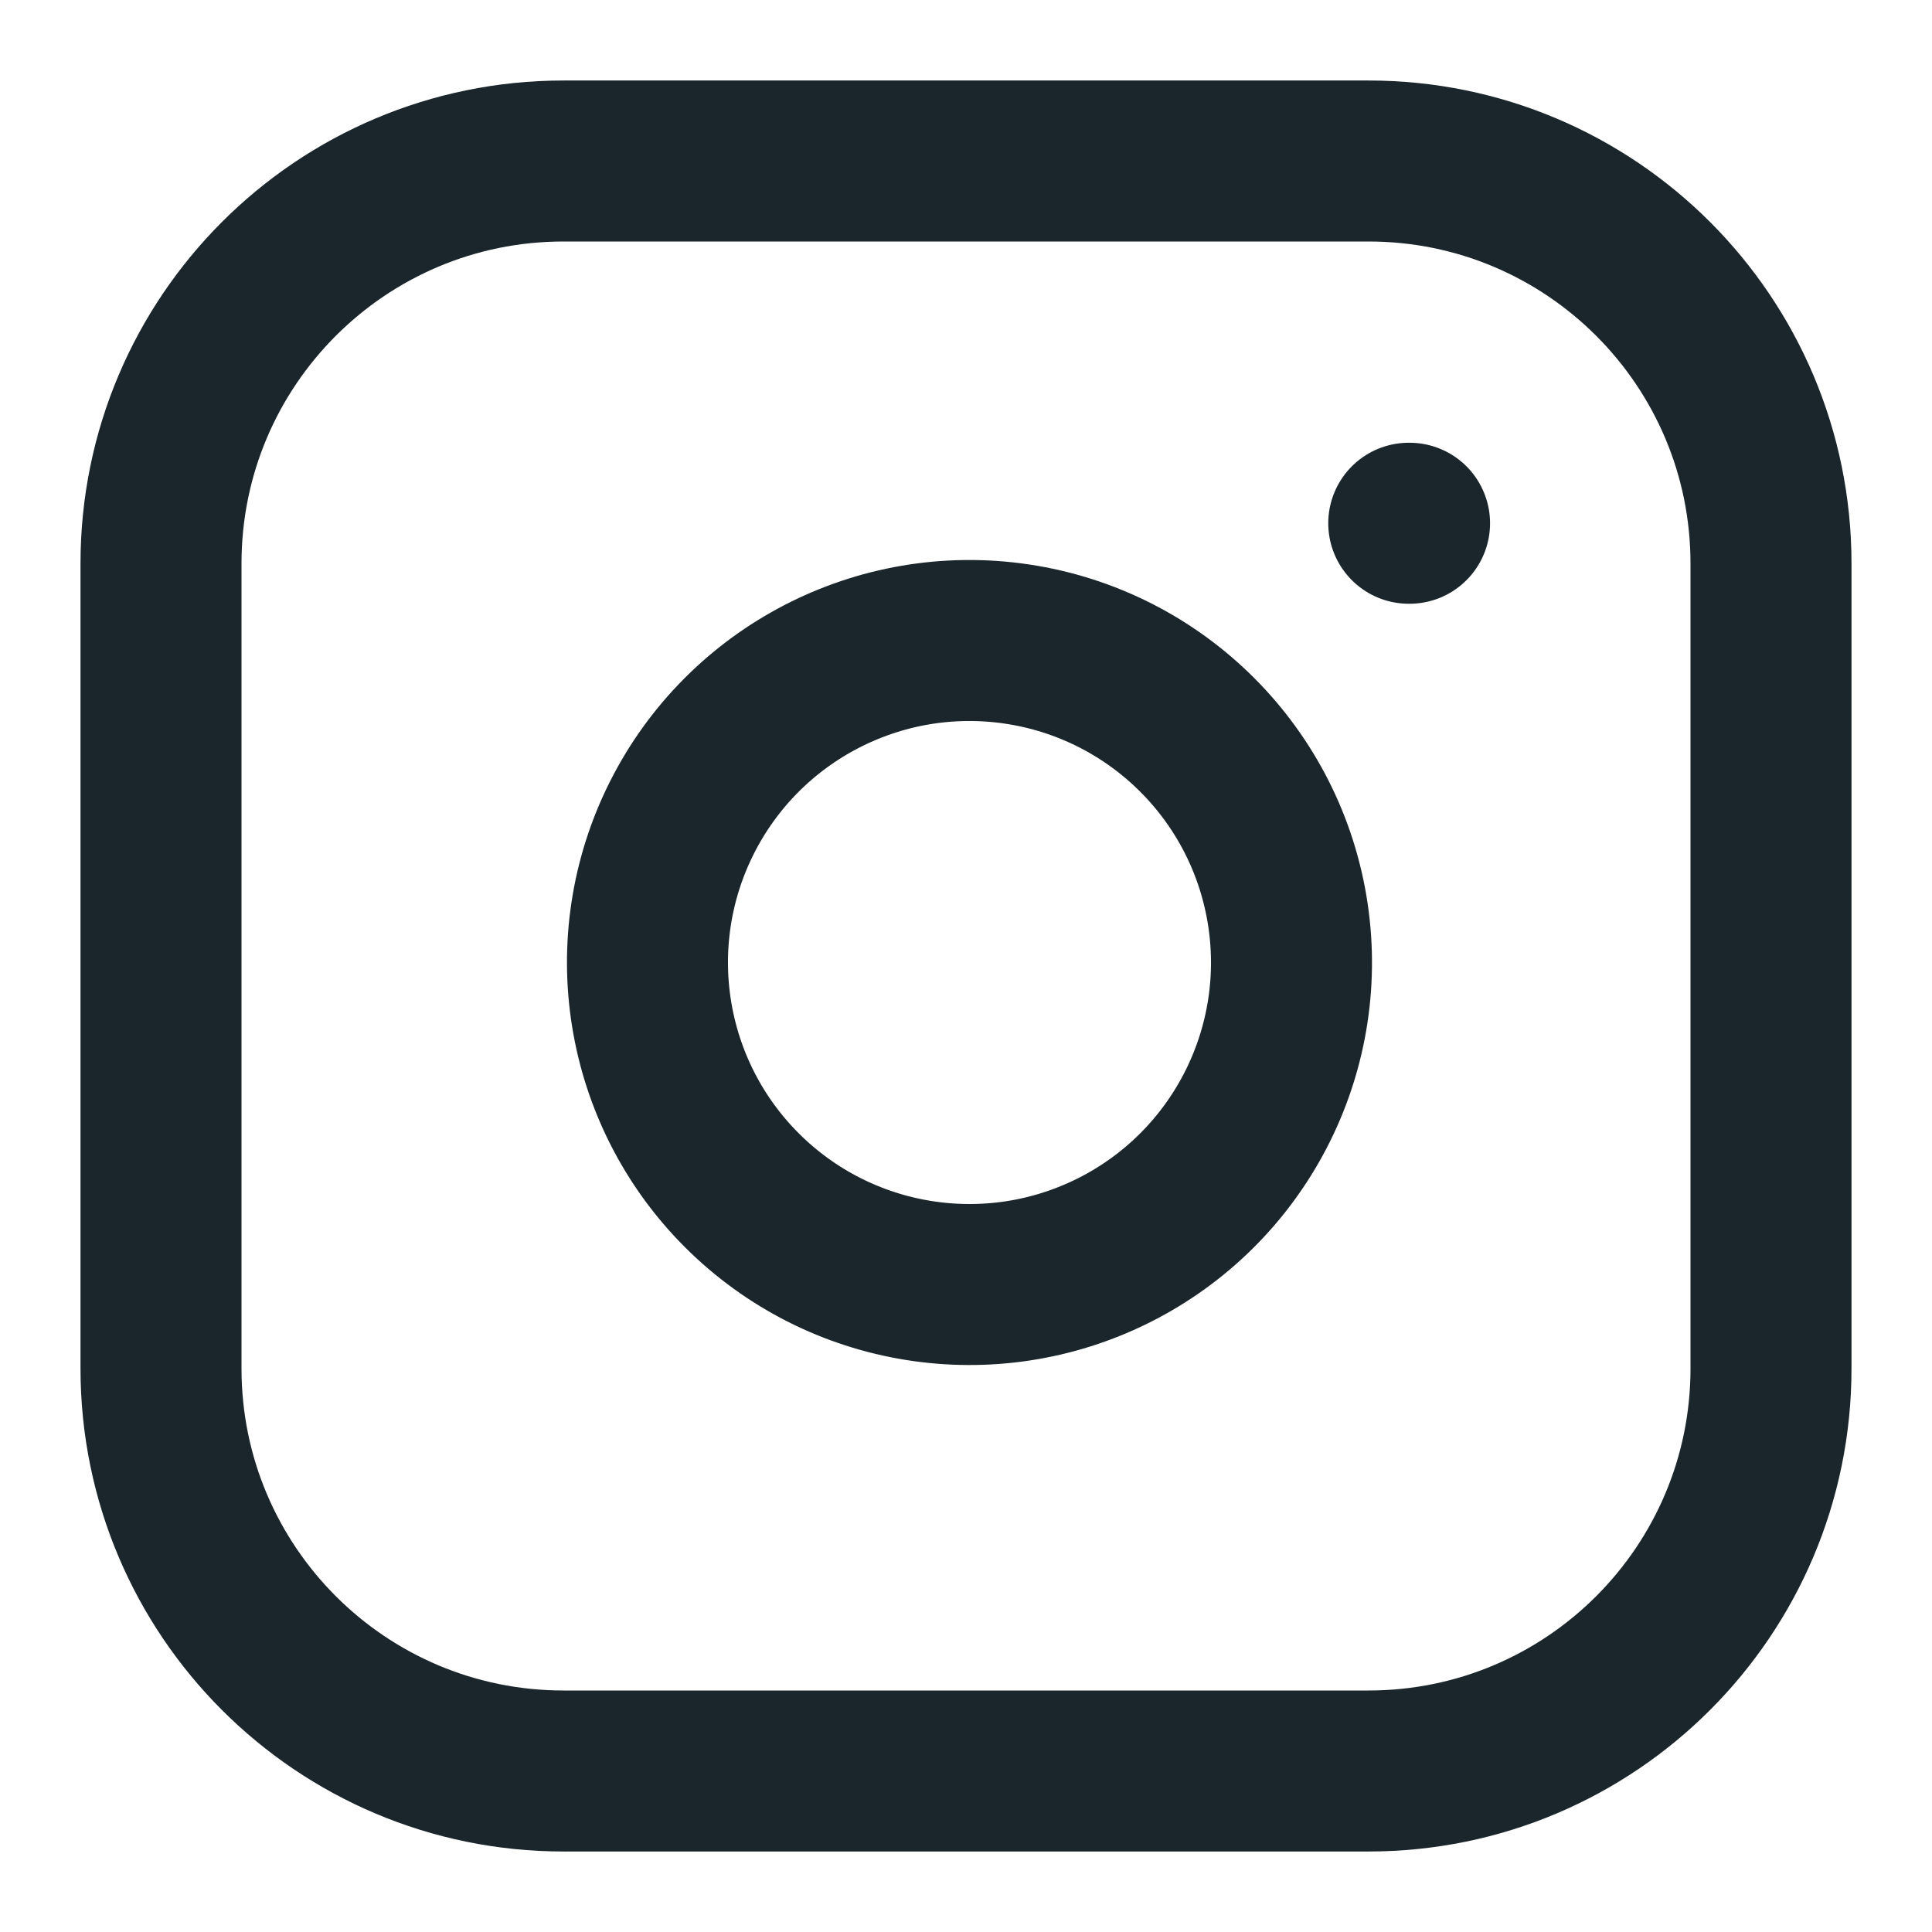
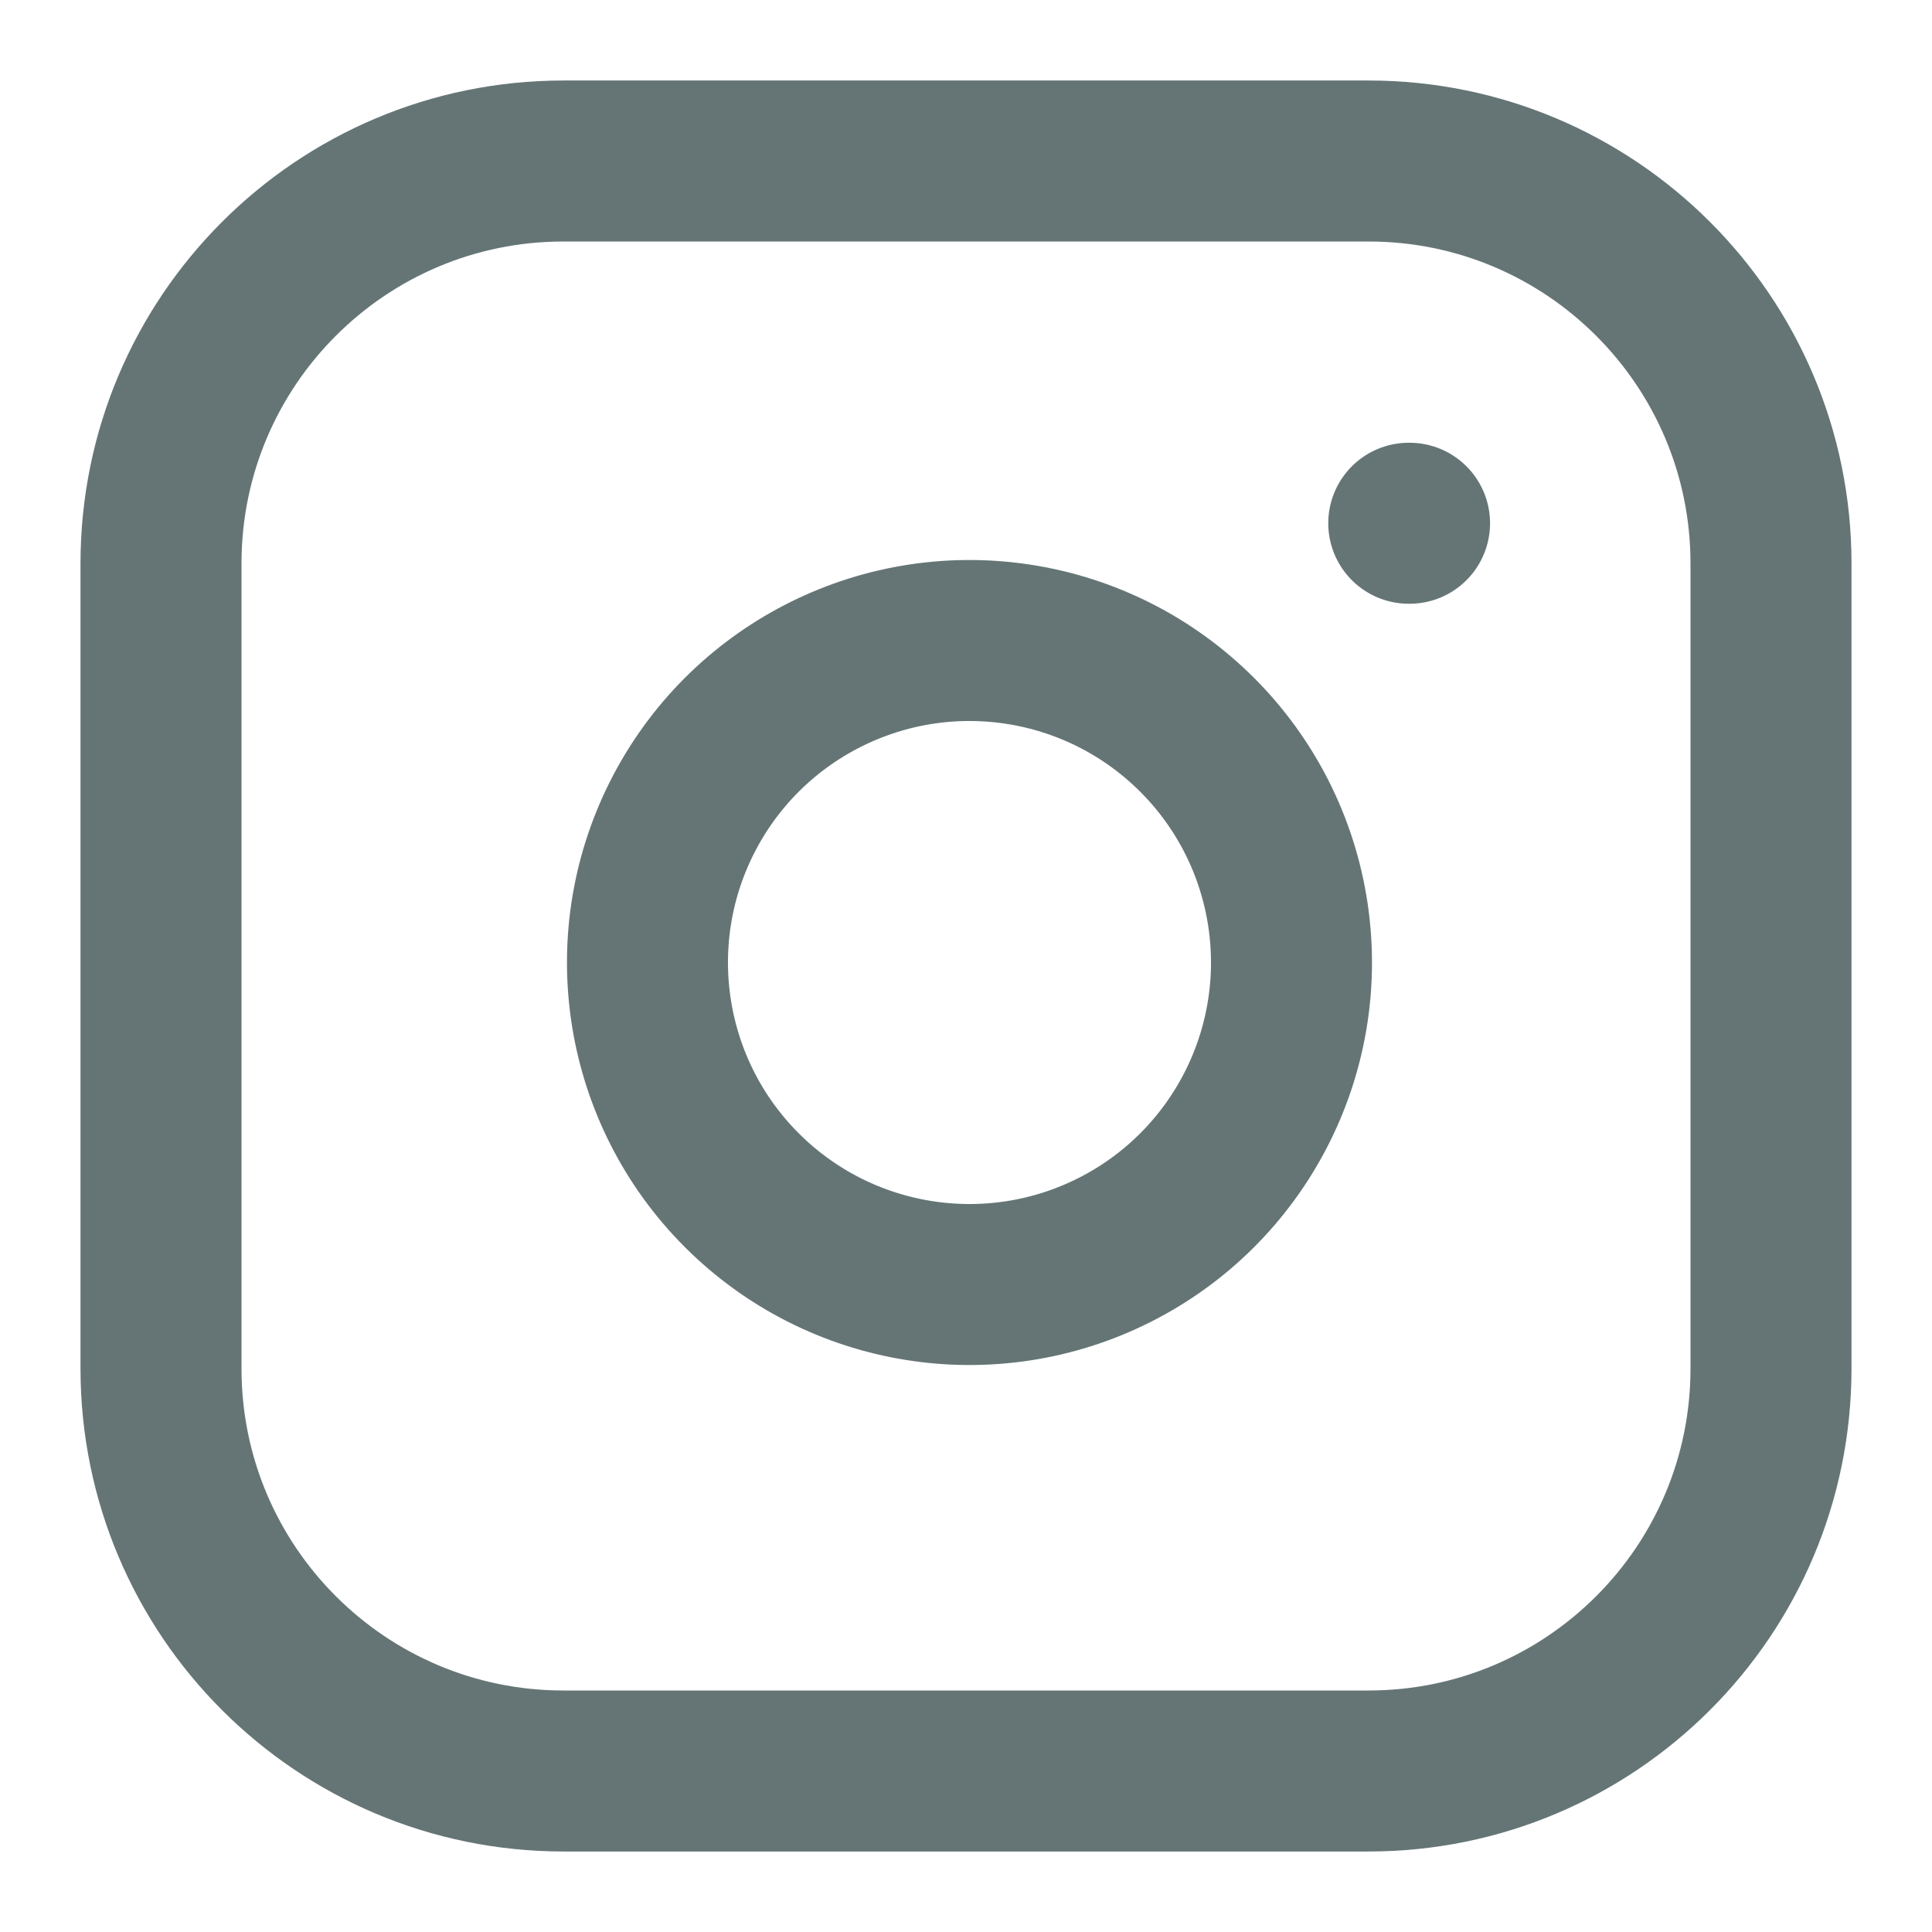
- <svg xmlns="http://www.w3.org/2000/svg" width="100" height="100" viewBox="0 0 24 24" fill="none" stroke="#1b262c" stroke-width="2" stroke-linecap="round" stroke-linejoin="round" class="feather feather-instagram">
+ <svg xmlns="http://www.w3.org/2000/svg" width="100" height="100" viewBox="0 0 24 24" fill="none" stroke="#657576" stroke-width="2" stroke-linecap="round" stroke-linejoin="round" class="feather feather-instagram">
  <rect x="2" y="2" width="20" height="20" rx="5" ry="5" />
  <path d="M16 11.37A4 4 0 1 1 12.63 8 4 4 0 0 1 16 11.37z" />
  <line x1="17.5" y1="6.5" x2="17.51" y2="6.5" />
</svg>
